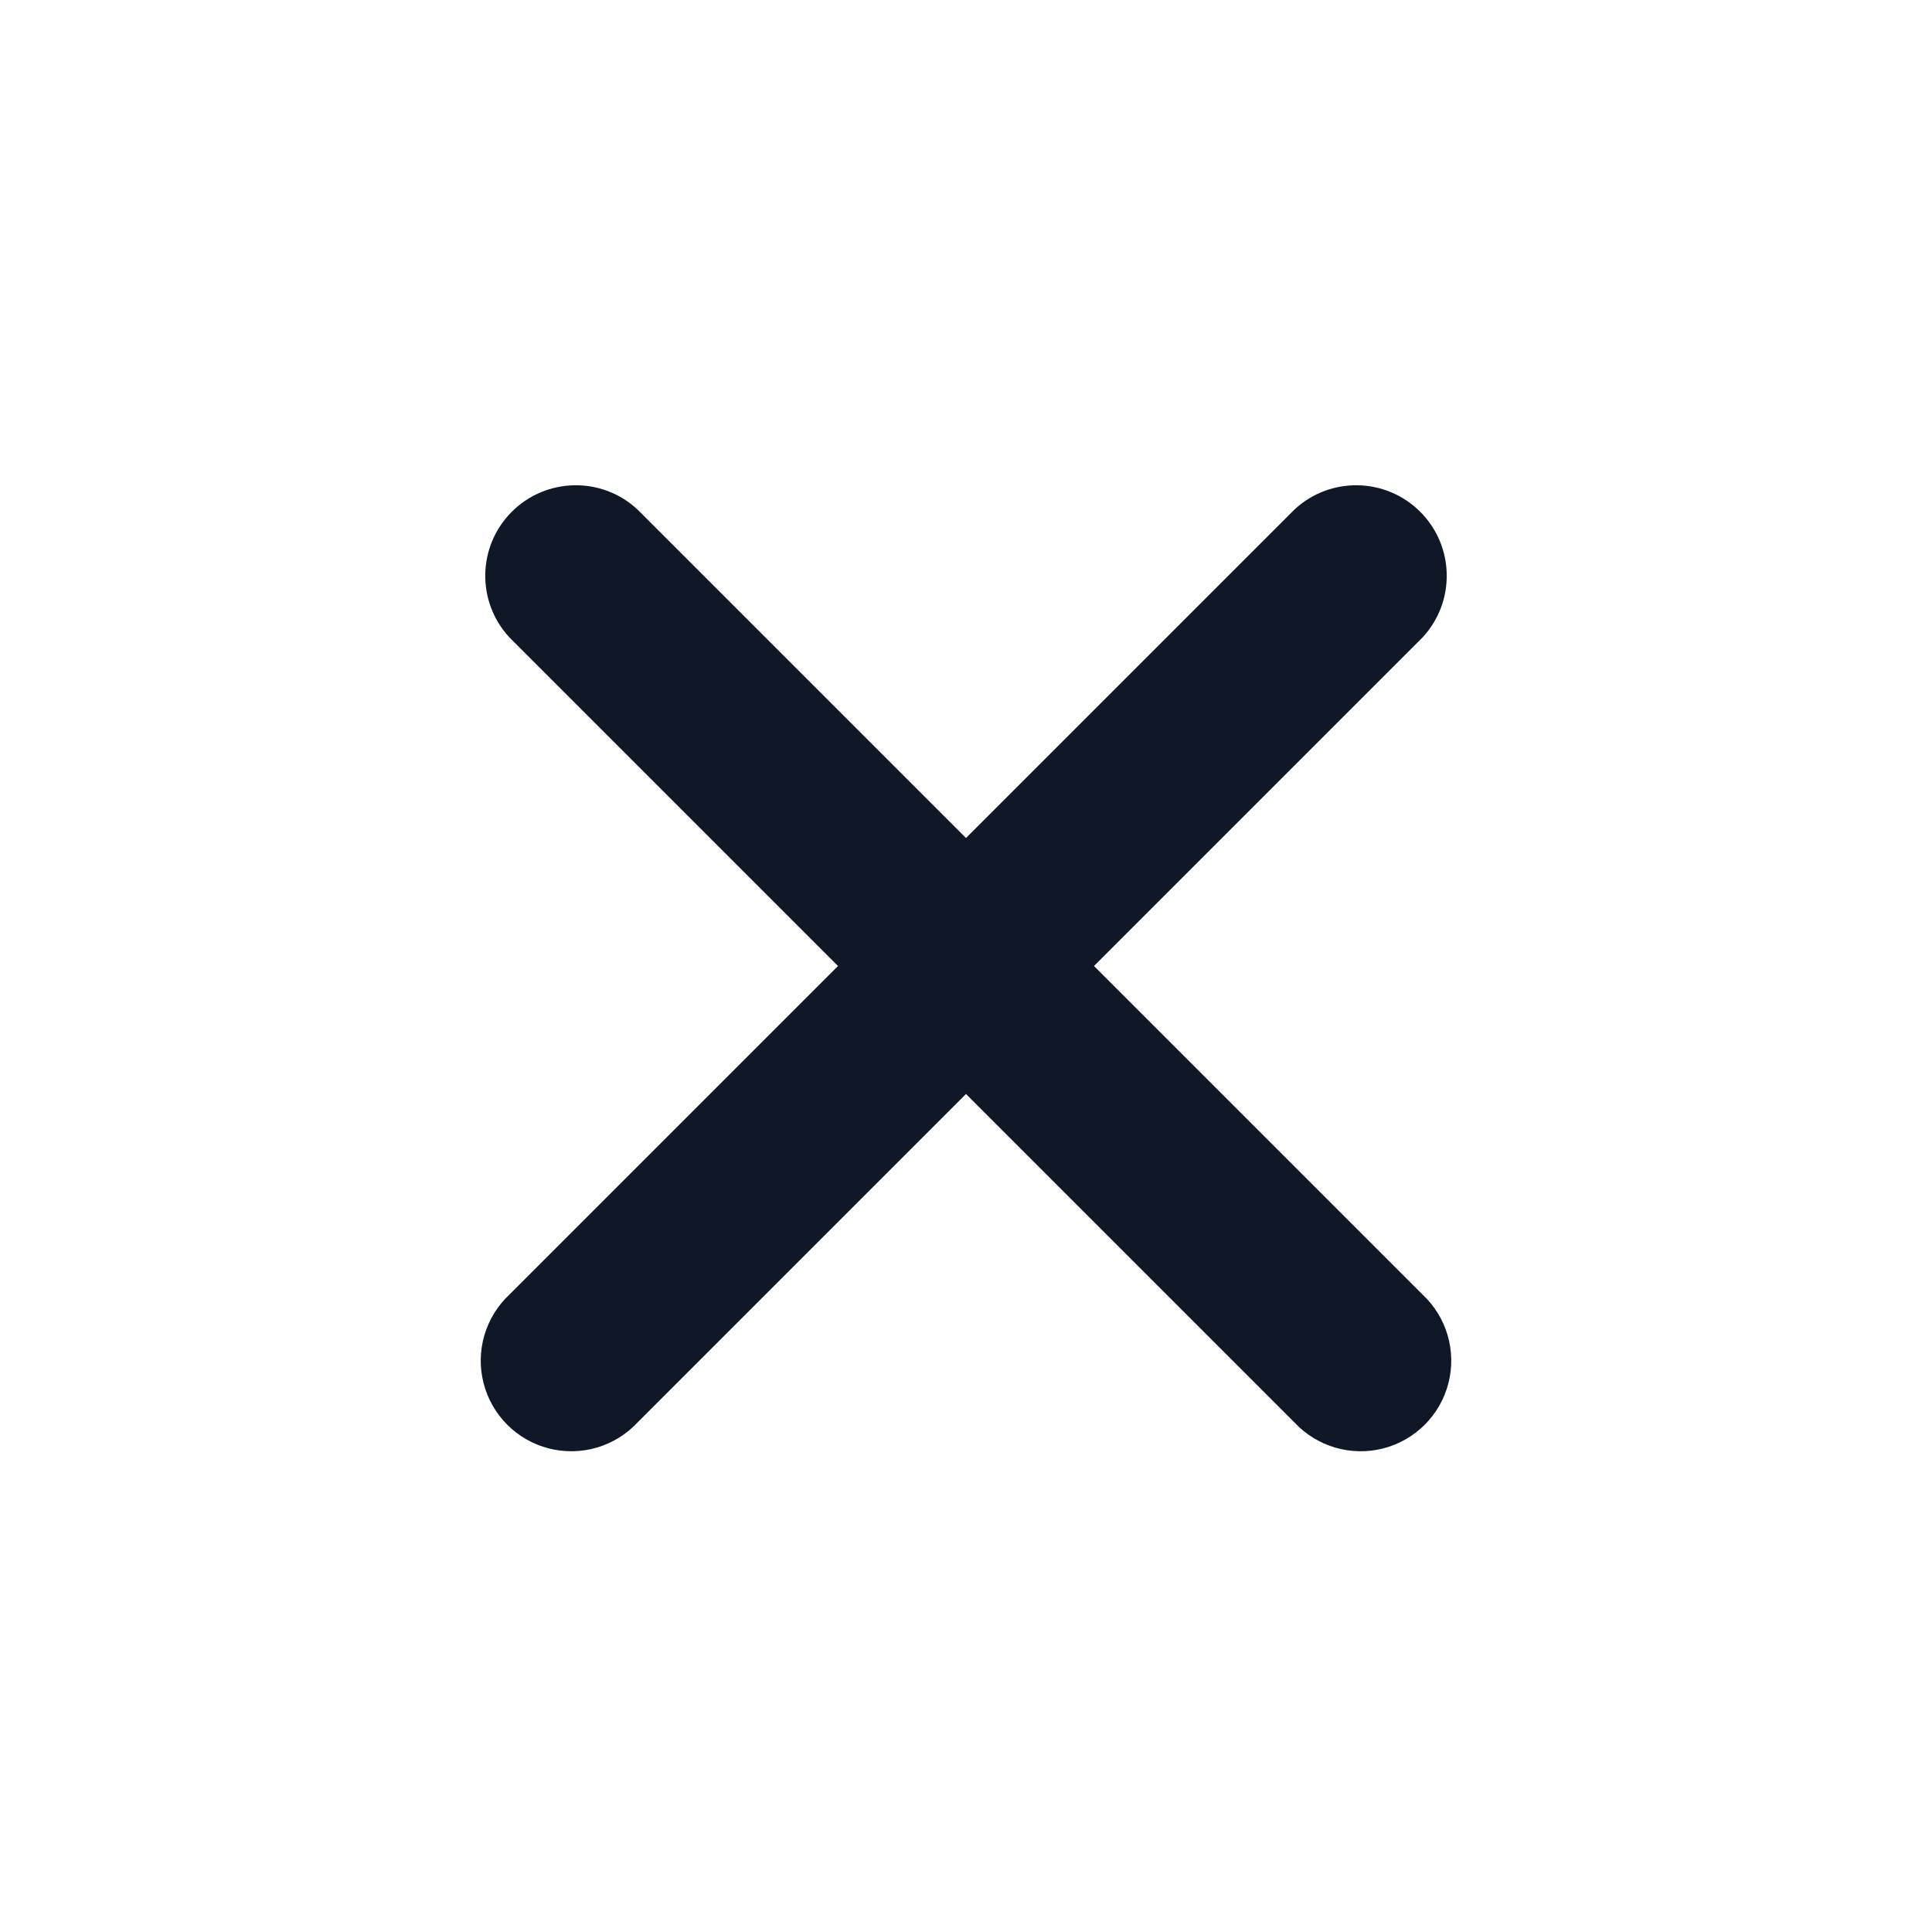
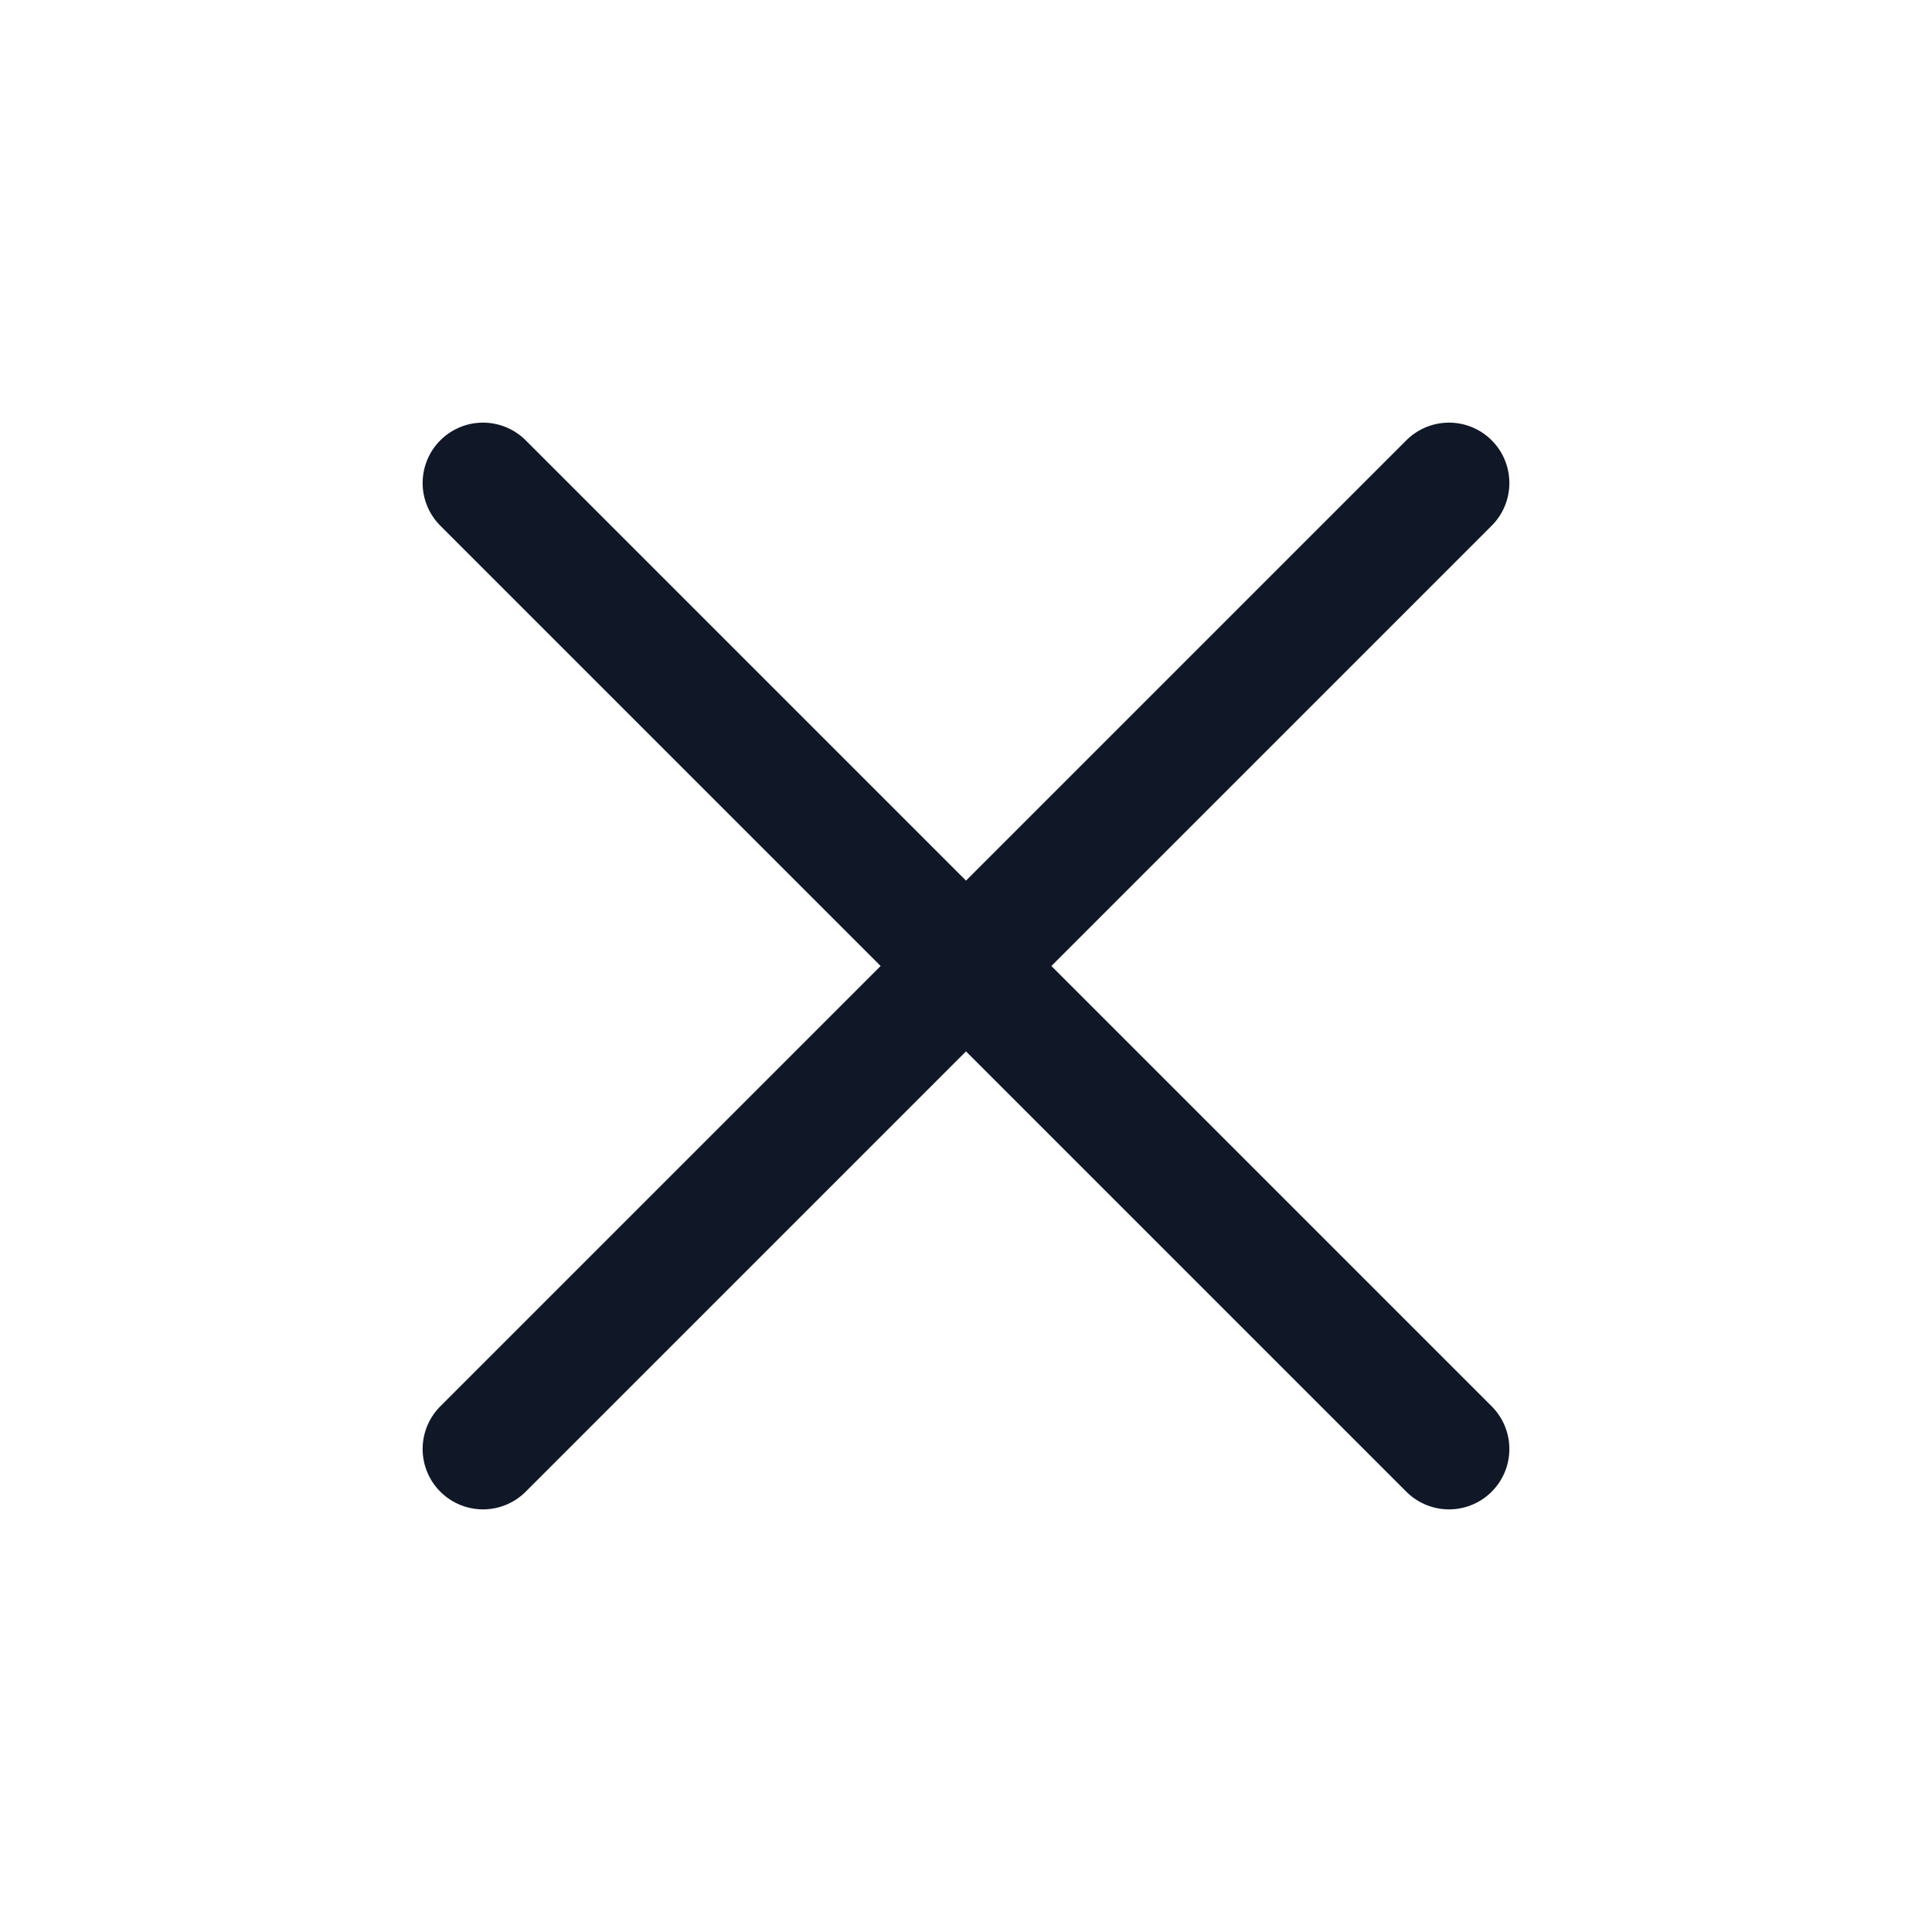
- <svg xmlns="http://www.w3.org/2000/svg" viewBox="0 0 16 16" fill="#101828" class="size-4">
-   <path d="M5.28 4.22a.75.75 0 0 0-1.06 1.06L6.94 8l-2.72 2.72a.75.75 0 1 0 1.06 1.06L8 9.06l2.72 2.72a.75.75 0 1 0 1.06-1.06L9.06 8l2.72-2.72a.75.75 0 0 0-1.06-1.06L8 6.94 5.28 4.22Z" />
+ <svg xmlns="http://www.w3.org/2000/svg" fill="none" viewBox="0 0 24 24" stroke-width="1.5" stroke="#101828" class="size-6">
+   <path stroke-linecap="round" stroke-linejoin="round" d="M6 18 18 6M6 6l12 12" />
</svg>
